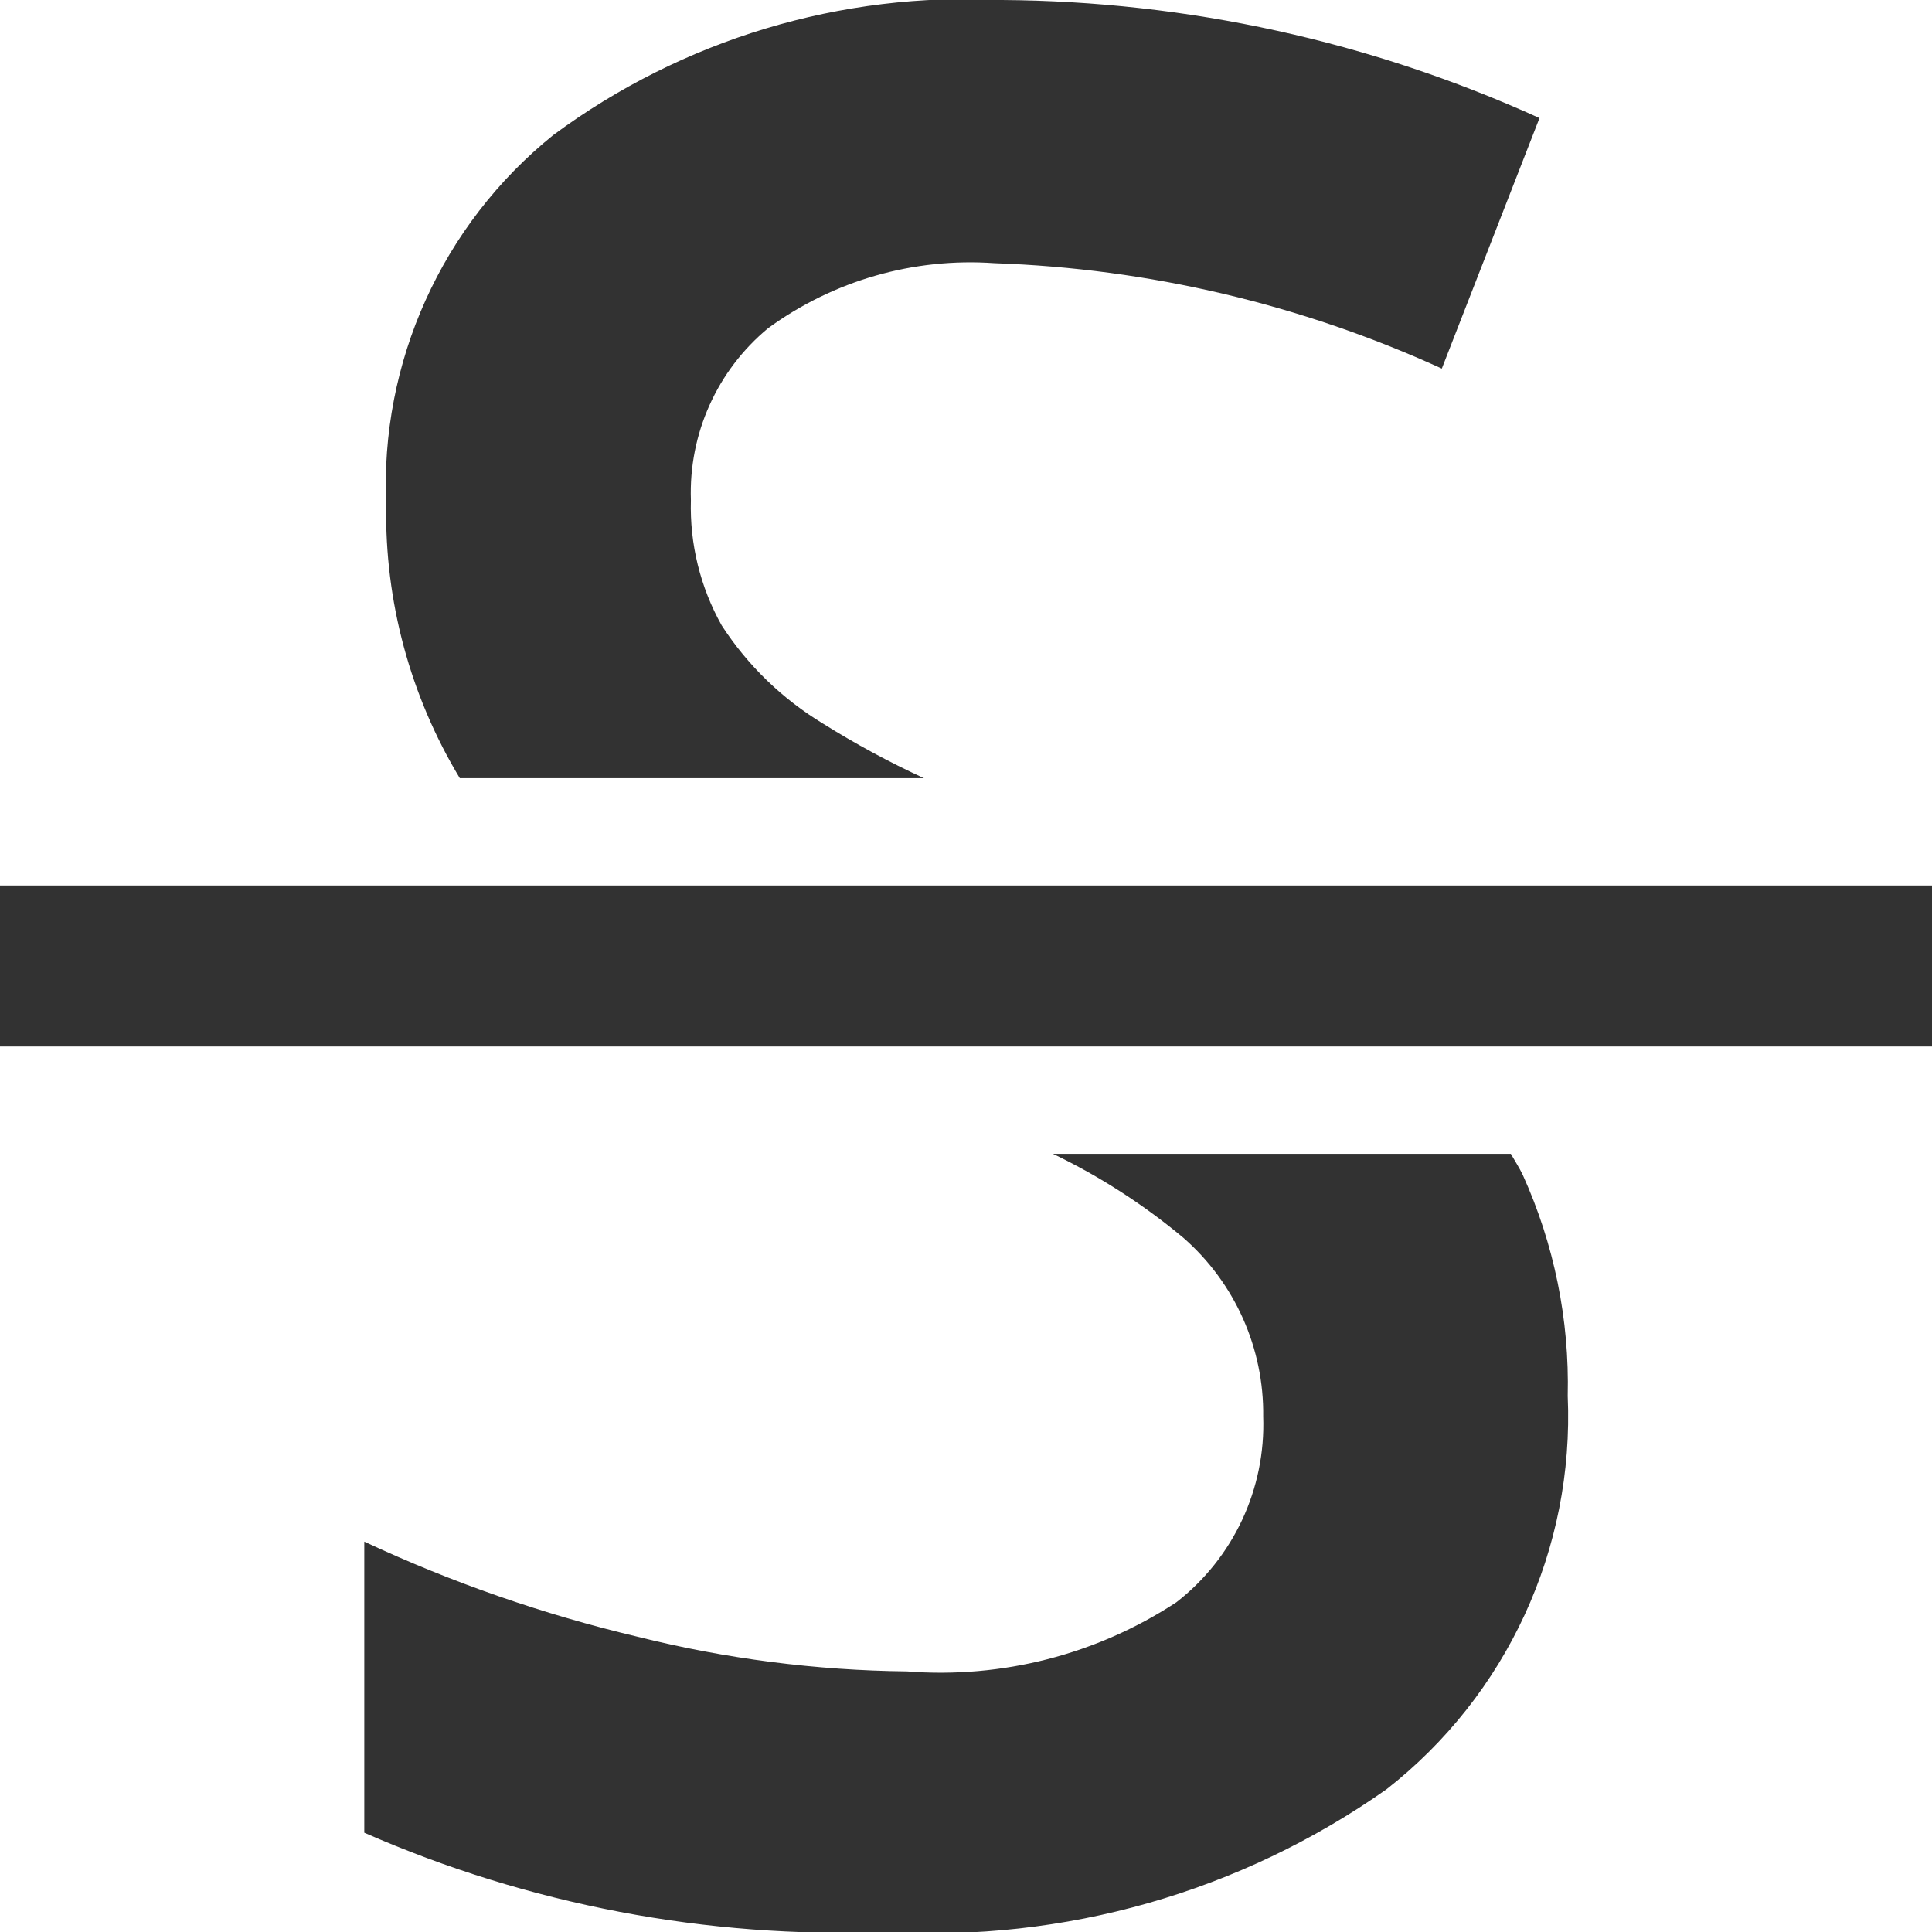
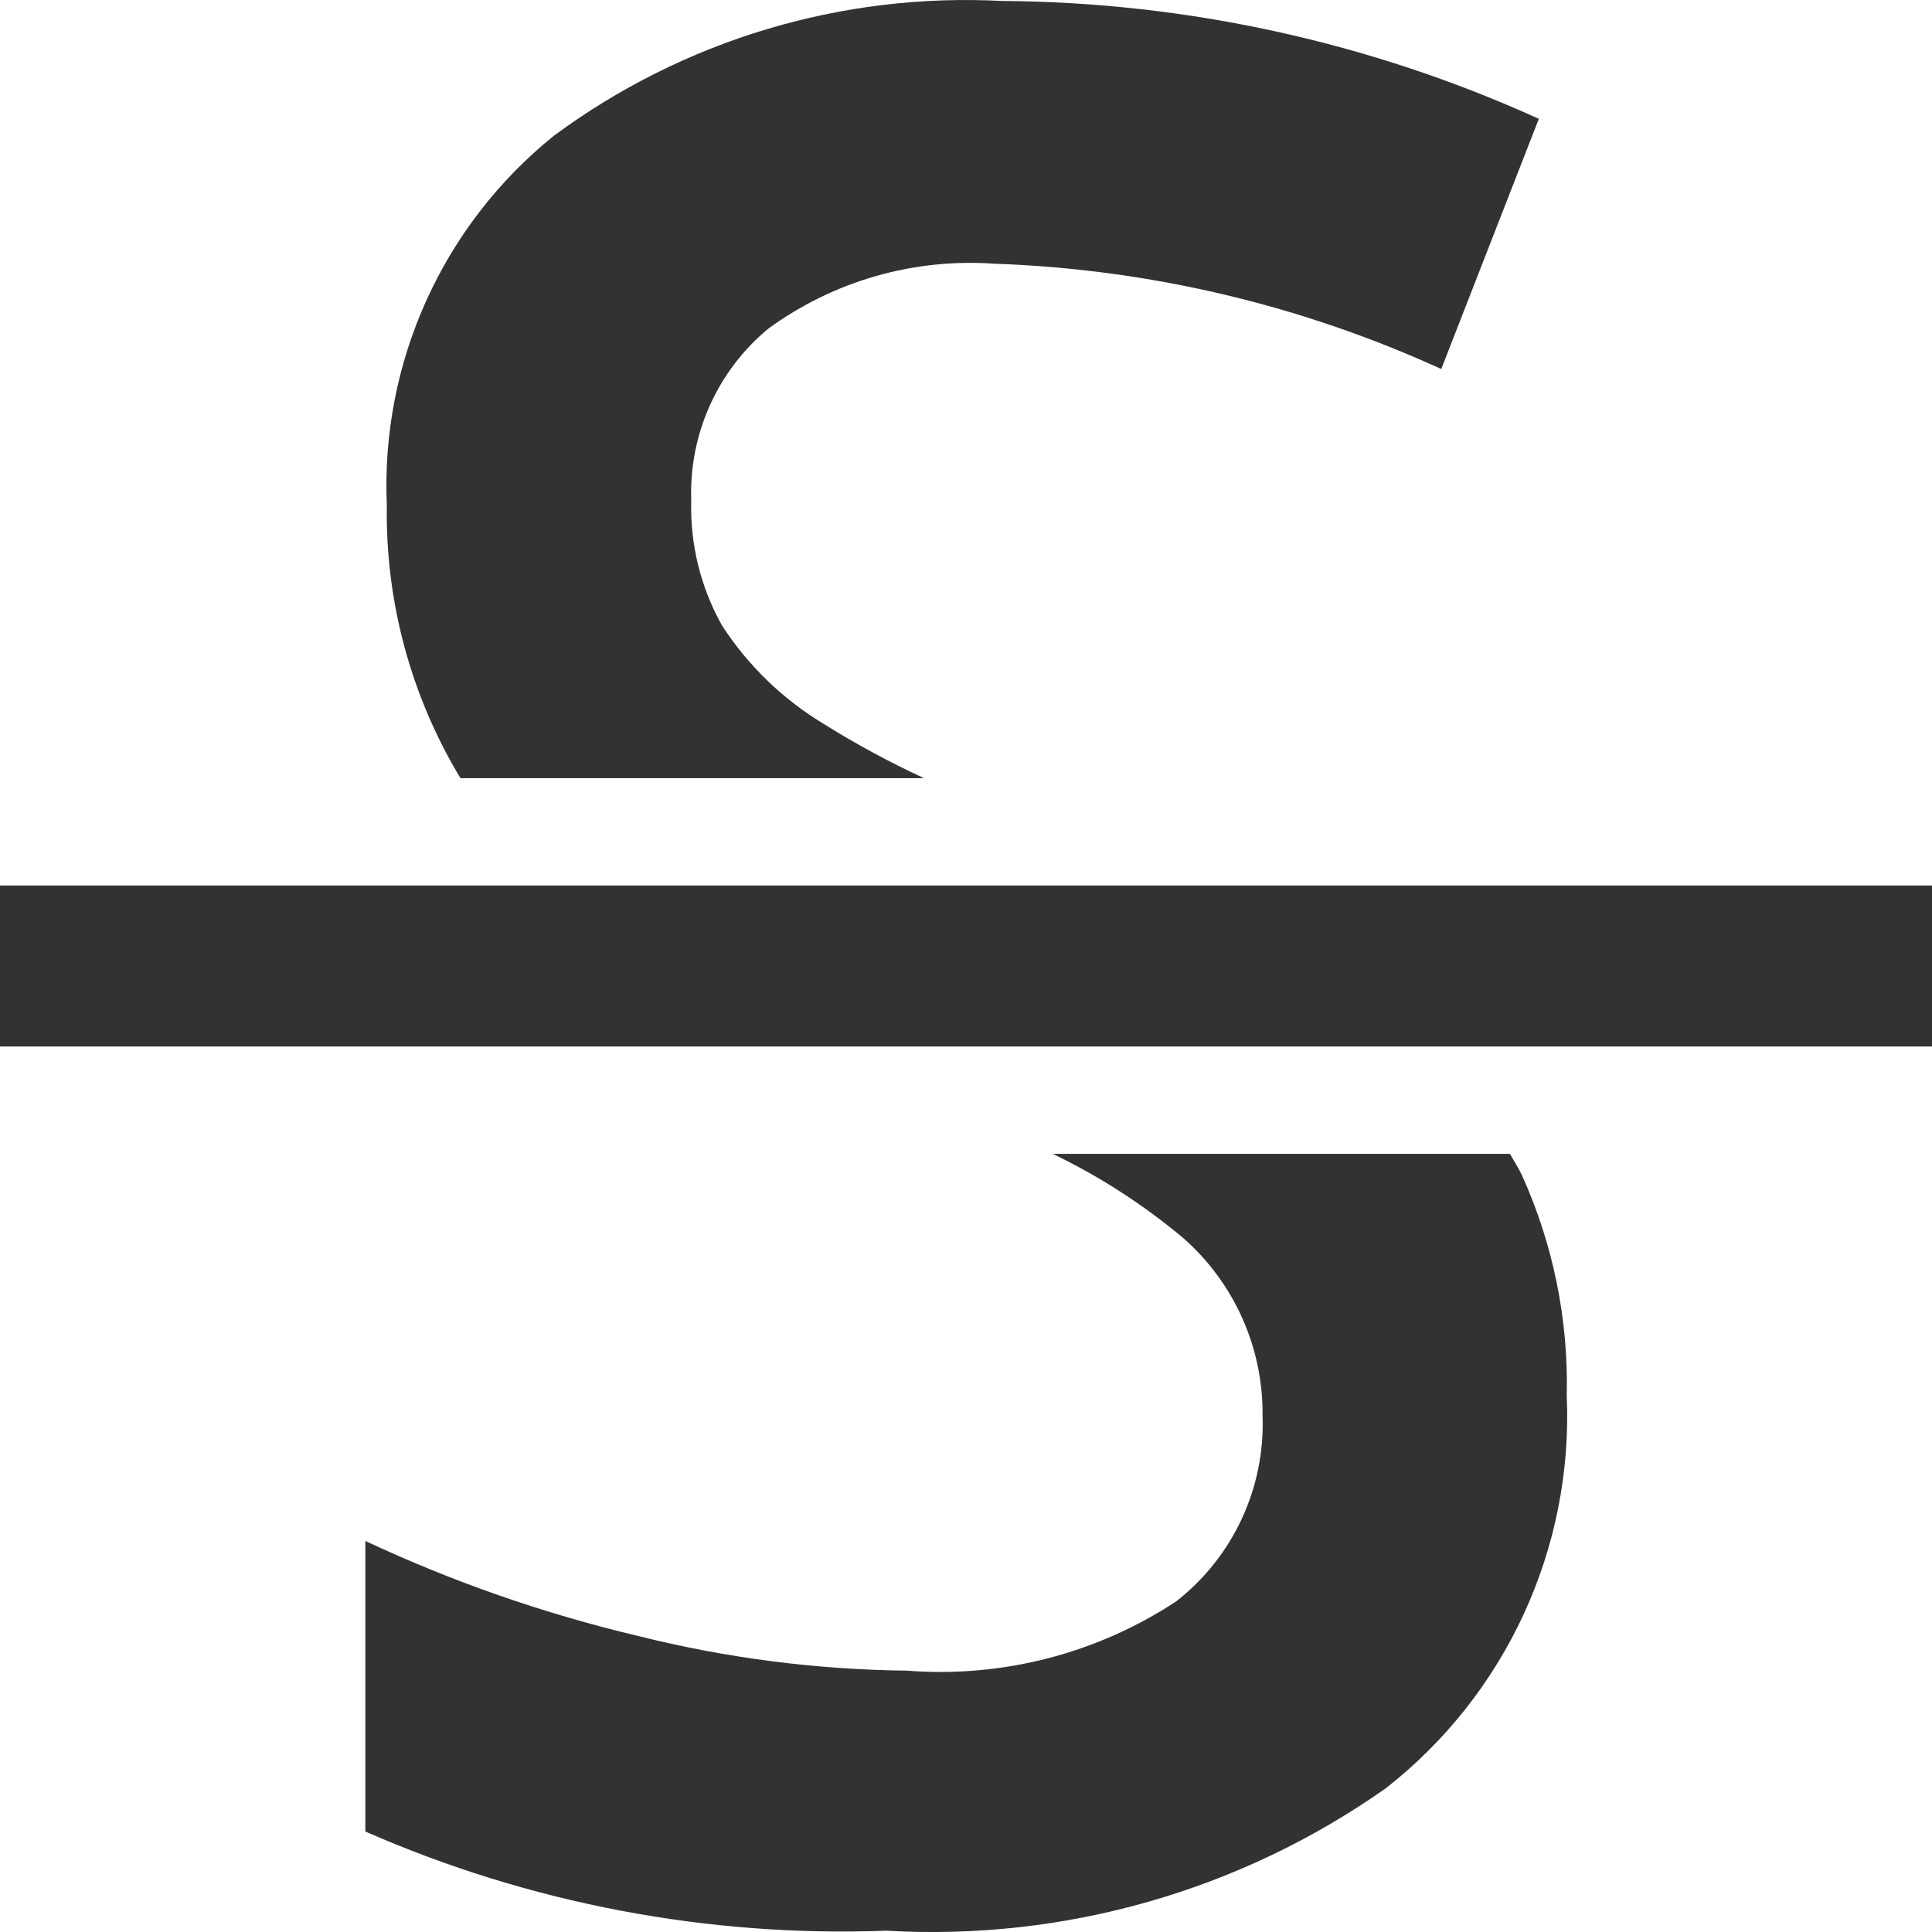
<svg xmlns="http://www.w3.org/2000/svg" viewBox="0 0 18 18">
-   <path d="M14.076,10.75H9.81a5.843,5.843,0,0,1,1.216.783,2.176,2.176,0,0,1,.743,1.665,2.098,2.098,0,0,1-.809,1.73,4.005,4.005,0,0,1-2.51.644,10.806,10.806,0,0,1-2.51-.323A13.188,13.188,0,0,1,3.394,14.363v2.712A11.088,11.088,0,0,0,8.257,18,7.353,7.353,0,0,0,12.917,16.671a4.407,4.407,0,0,0,1.689-3.665,4.719,4.719,0,0,0-.419-2.06C14.155,10.879,14.113,10.815,14.076,10.75Z" fill="#323232" />
+   <path d="M14.068,10.75H9.808a5.833,5.833,0,0,1,1.213.782,2.173,2.173,0,0,1,.742,1.662,2.095,2.095,0,0,1-.808,1.728,3.998,3.998,0,0,1-2.506.643A10.787,10.787,0,0,1,5.945,15.242a13.166,13.166,0,0,1-2.541-.885V17.064a11.069,11.069,0,0,0,4.855.924,7.34,7.34,0,0,0,4.652-1.327,4.4,4.4,0,0,0,1.686-3.659A4.711,4.711,0,0,0,14.178,10.946C14.146,10.879,14.104,10.815,14.068,10.75Z" fill="#323232" />
  <rect y="8.25" width="18" height="1.5" fill="#323232" />
-   <path d="M8.608,7.25a8.416,8.416,0,0,1-.938-.507,2.937,2.937,0,0,1-.946-.916,2.253,2.253,0,0,1-.287-1.168,1.989,1.989,0,0,1,.719-1.601,3.195,3.195,0,0,1,2.108-.606,10.945,10.945,0,0,1,4.169.982l.91-2.334A12.302,12.302,0,0,0,9.335,0,6.46,6.46,0,0,0,5.155,1.258a4.192,4.192,0,0,0-1.557,3.449A4.78,4.78,0,0,0,4.284,7.25Z" fill="#323232" />
+   <path d="M8.609,7.25a8.407,8.407,0,0,1-.937-.507,2.934,2.934,0,0,1-.945-.915,2.25,2.25,0,0,1-.287-1.167,1.987,1.987,0,0,1,.718-1.599,3.191,3.191,0,0,1,2.106-.605,10.932,10.932,0,0,1,4.164.981l.909-2.331A12.287,12.287,0,0,0,9.335.009a6.452,6.452,0,0,0-4.175,1.256A4.187,4.187,0,0,0,3.604,4.71,4.774,4.774,0,0,0,4.29,7.25Z" fill="#323232" />
</svg>
